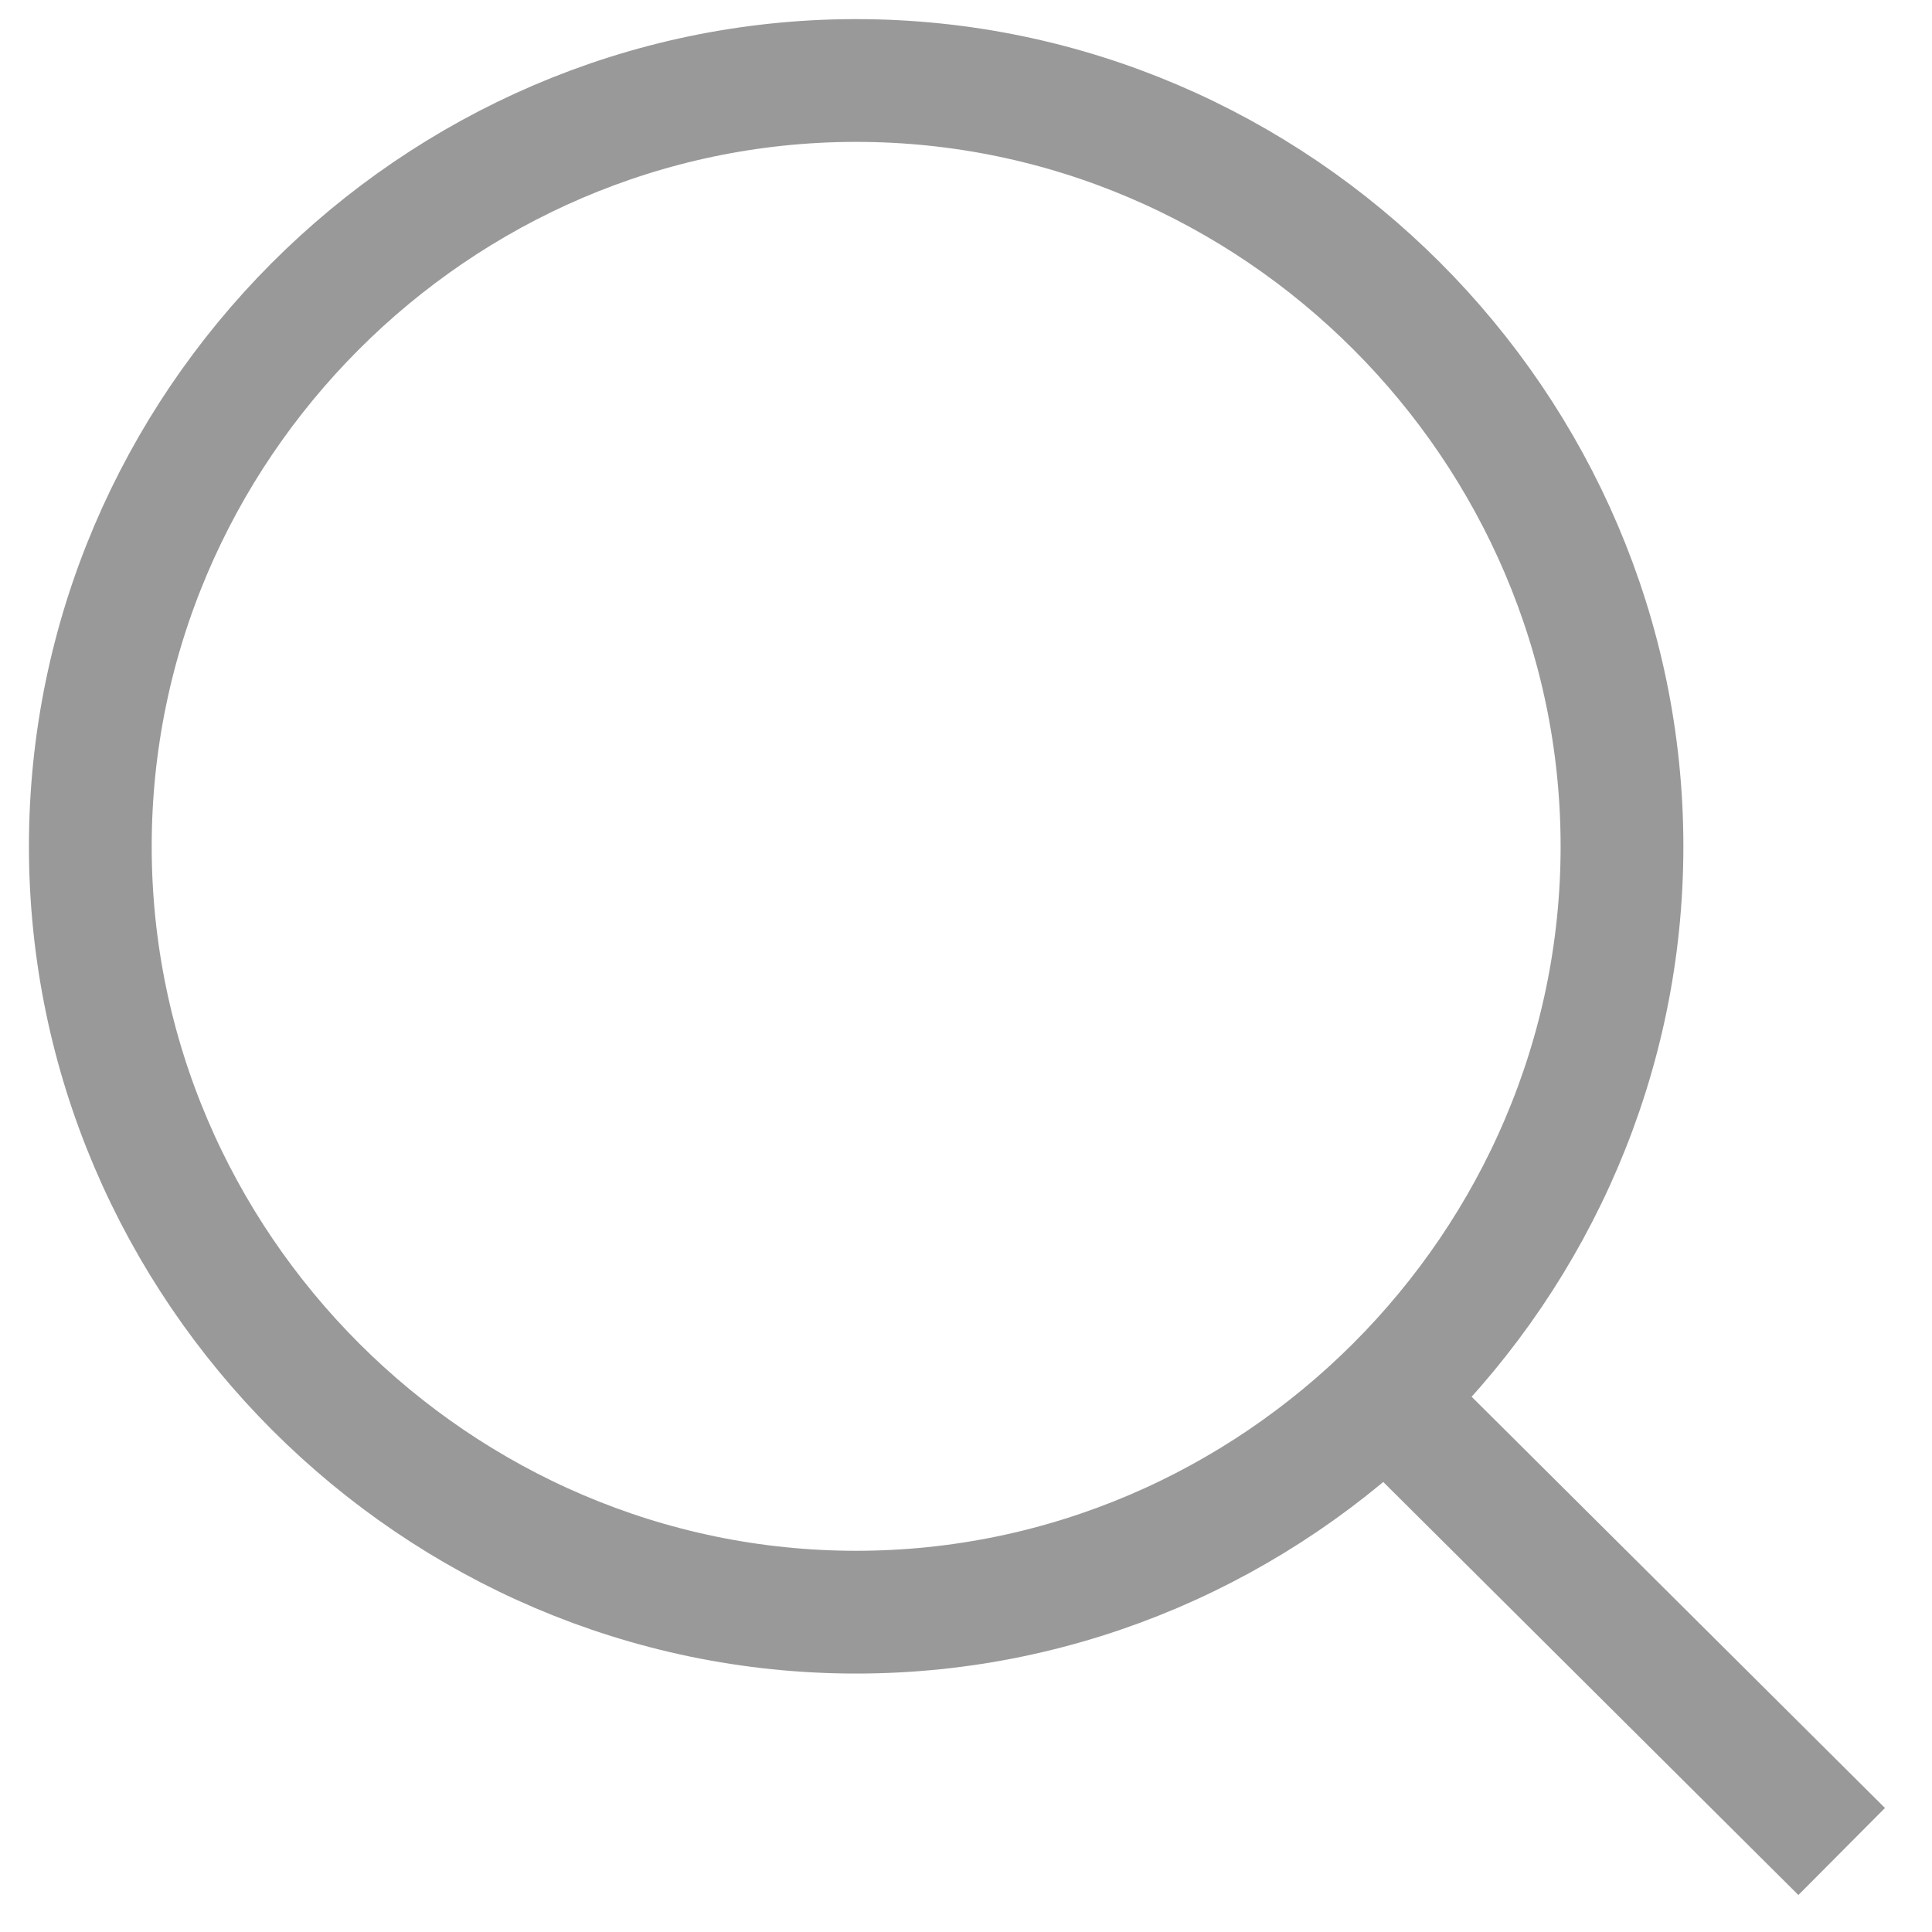
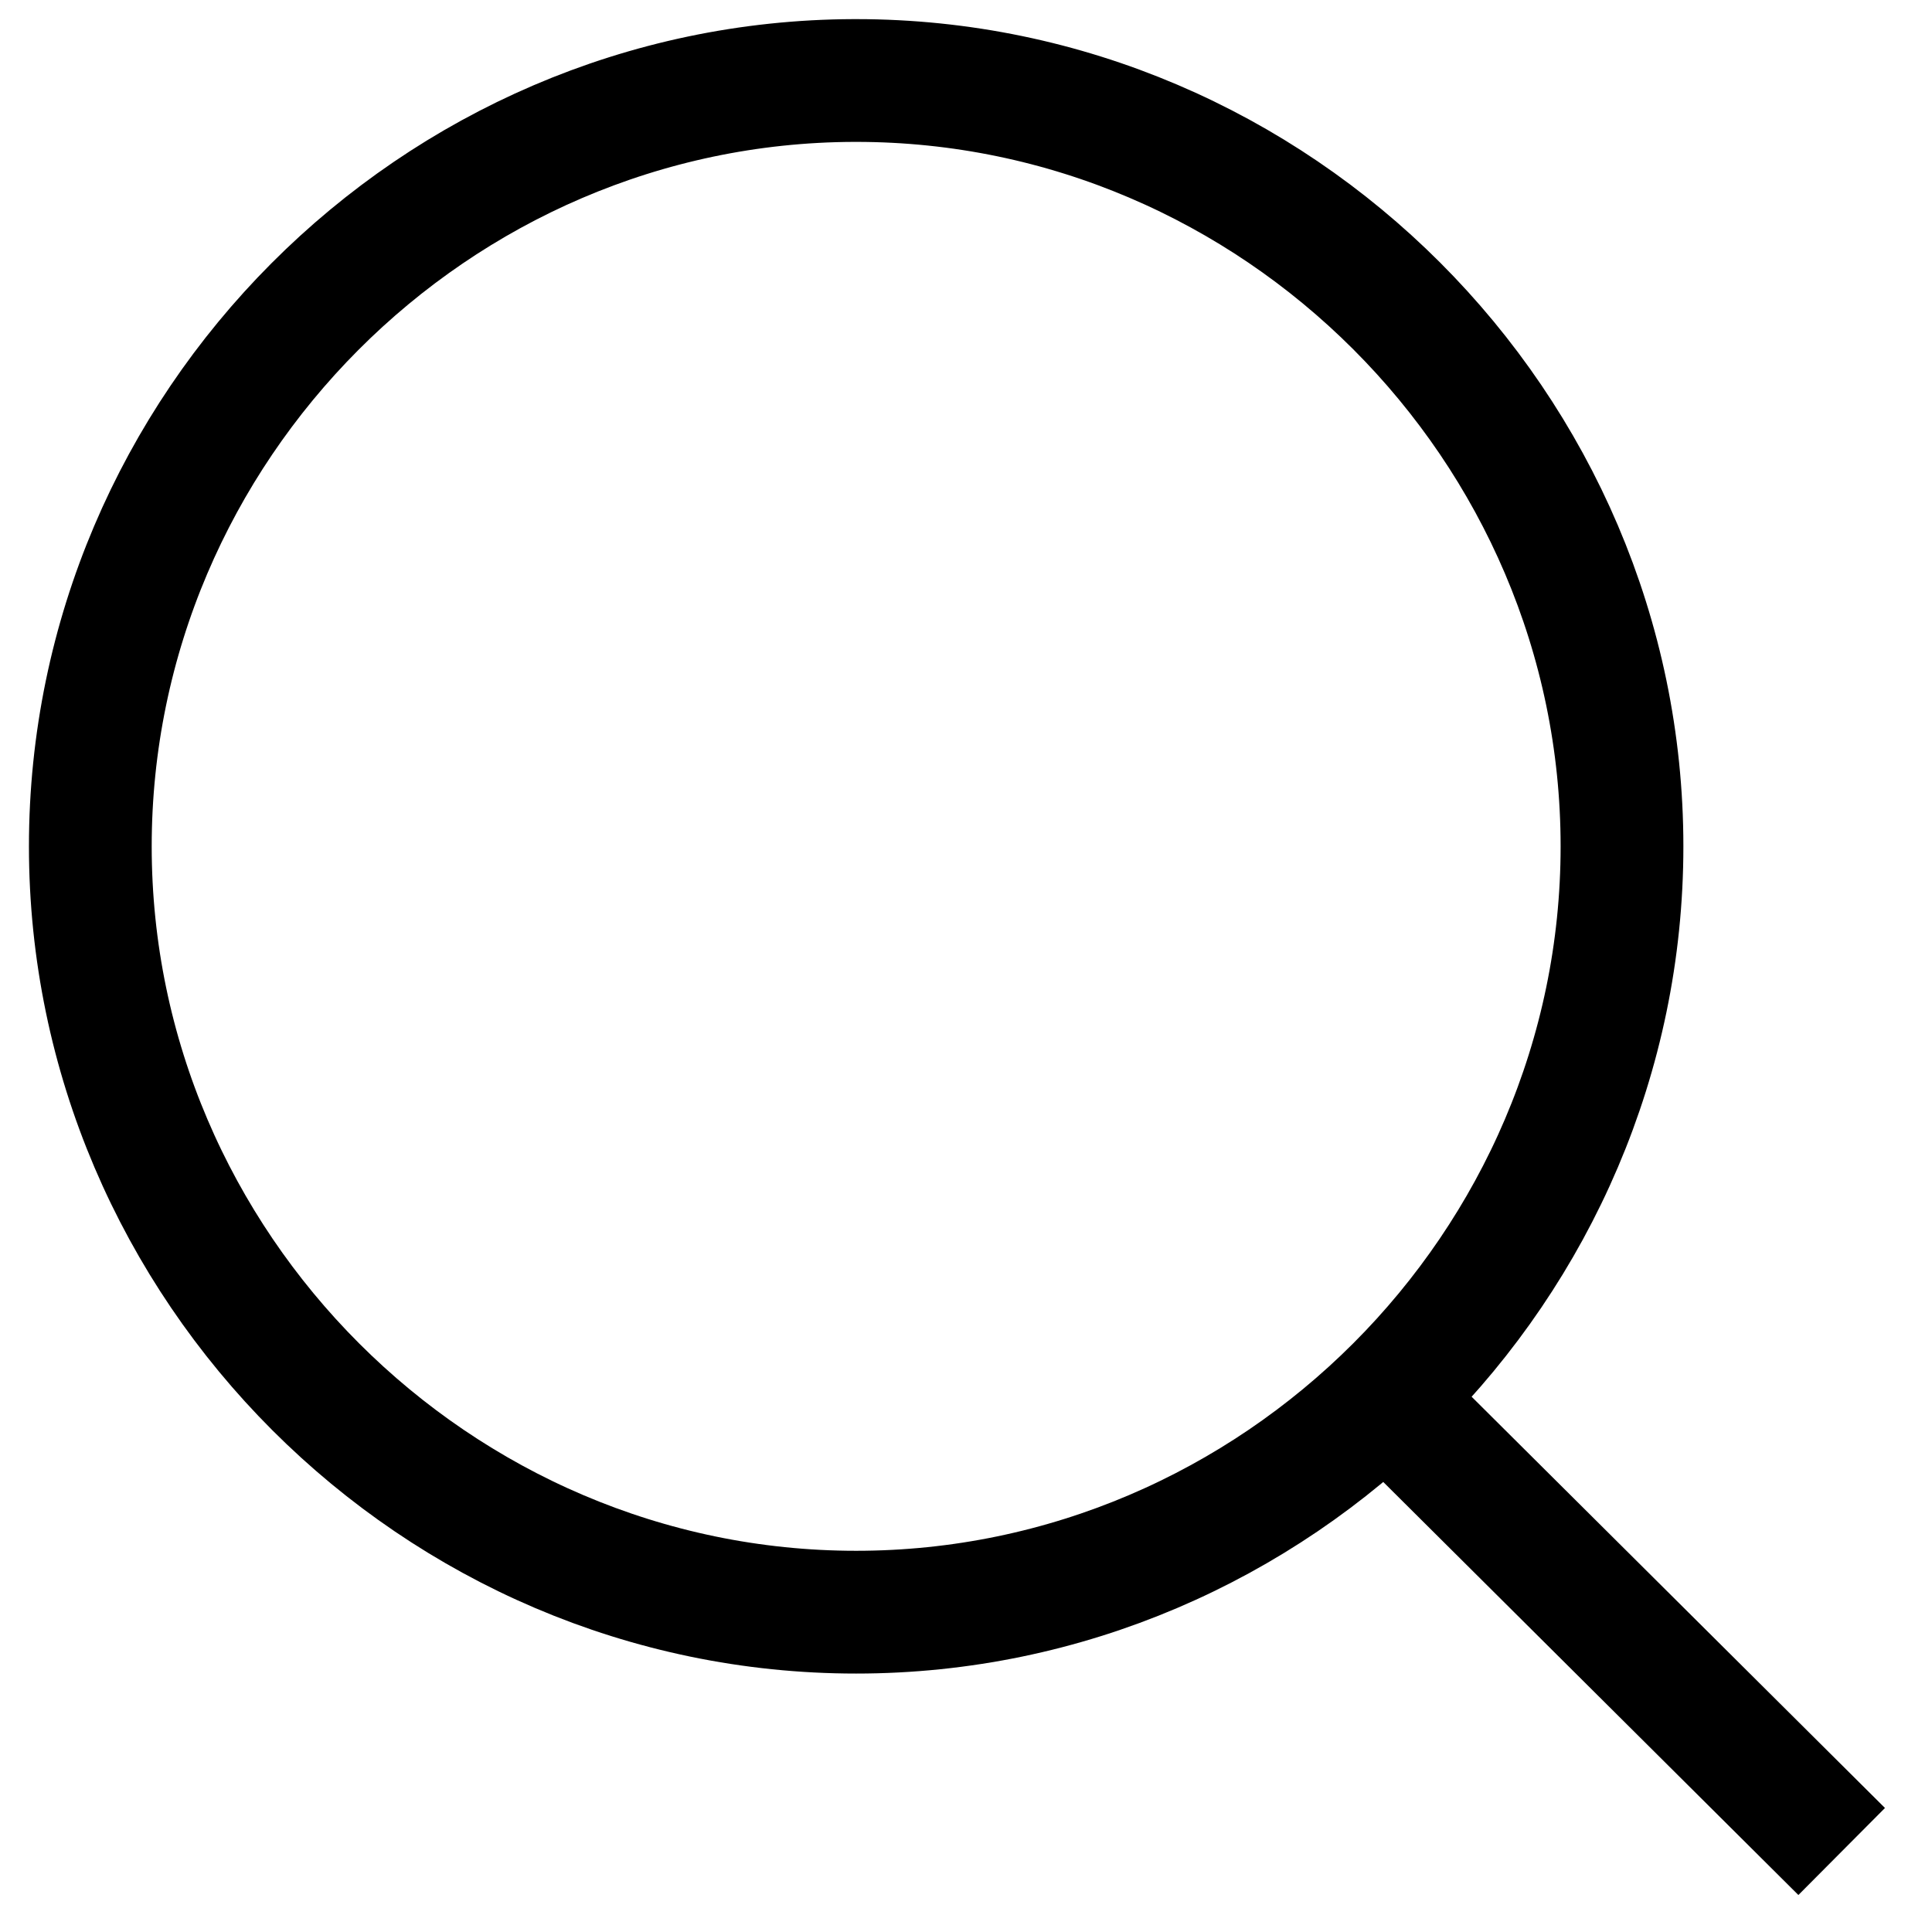
<svg xmlns="http://www.w3.org/2000/svg" viewBox="0 0 24 24" fill-rule="evenodd" clip-rule="evenodd" stroke-miterlimit="10">
-   <path d="M20.149 10.514c0 5.218-4.295 9.513-9.514 9.513-5.218 0-9.513-4.295-9.513-9.513 0-5.208 4.275-9.497 9.483-9.514h.03c5.22 0 9.514 4.295 9.514 9.514 0 0 0 0 0 0zM22.878 23l-5.93-5.9" fill="none" stroke="#999" stroke-width="1.525" />
+   <path d="M20.149 10.514c0 5.218-4.295 9.513-9.514 9.513-5.218 0-9.513-4.295-9.513-9.513 0-5.208 4.275-9.497 9.483-9.514h.03c5.22 0 9.514 4.295 9.514 9.514 0 0 0 0 0 0zM22.878 23l-5.93-5.9" fill="none" stroke="#000" stroke-width="1.525" />
</svg>
